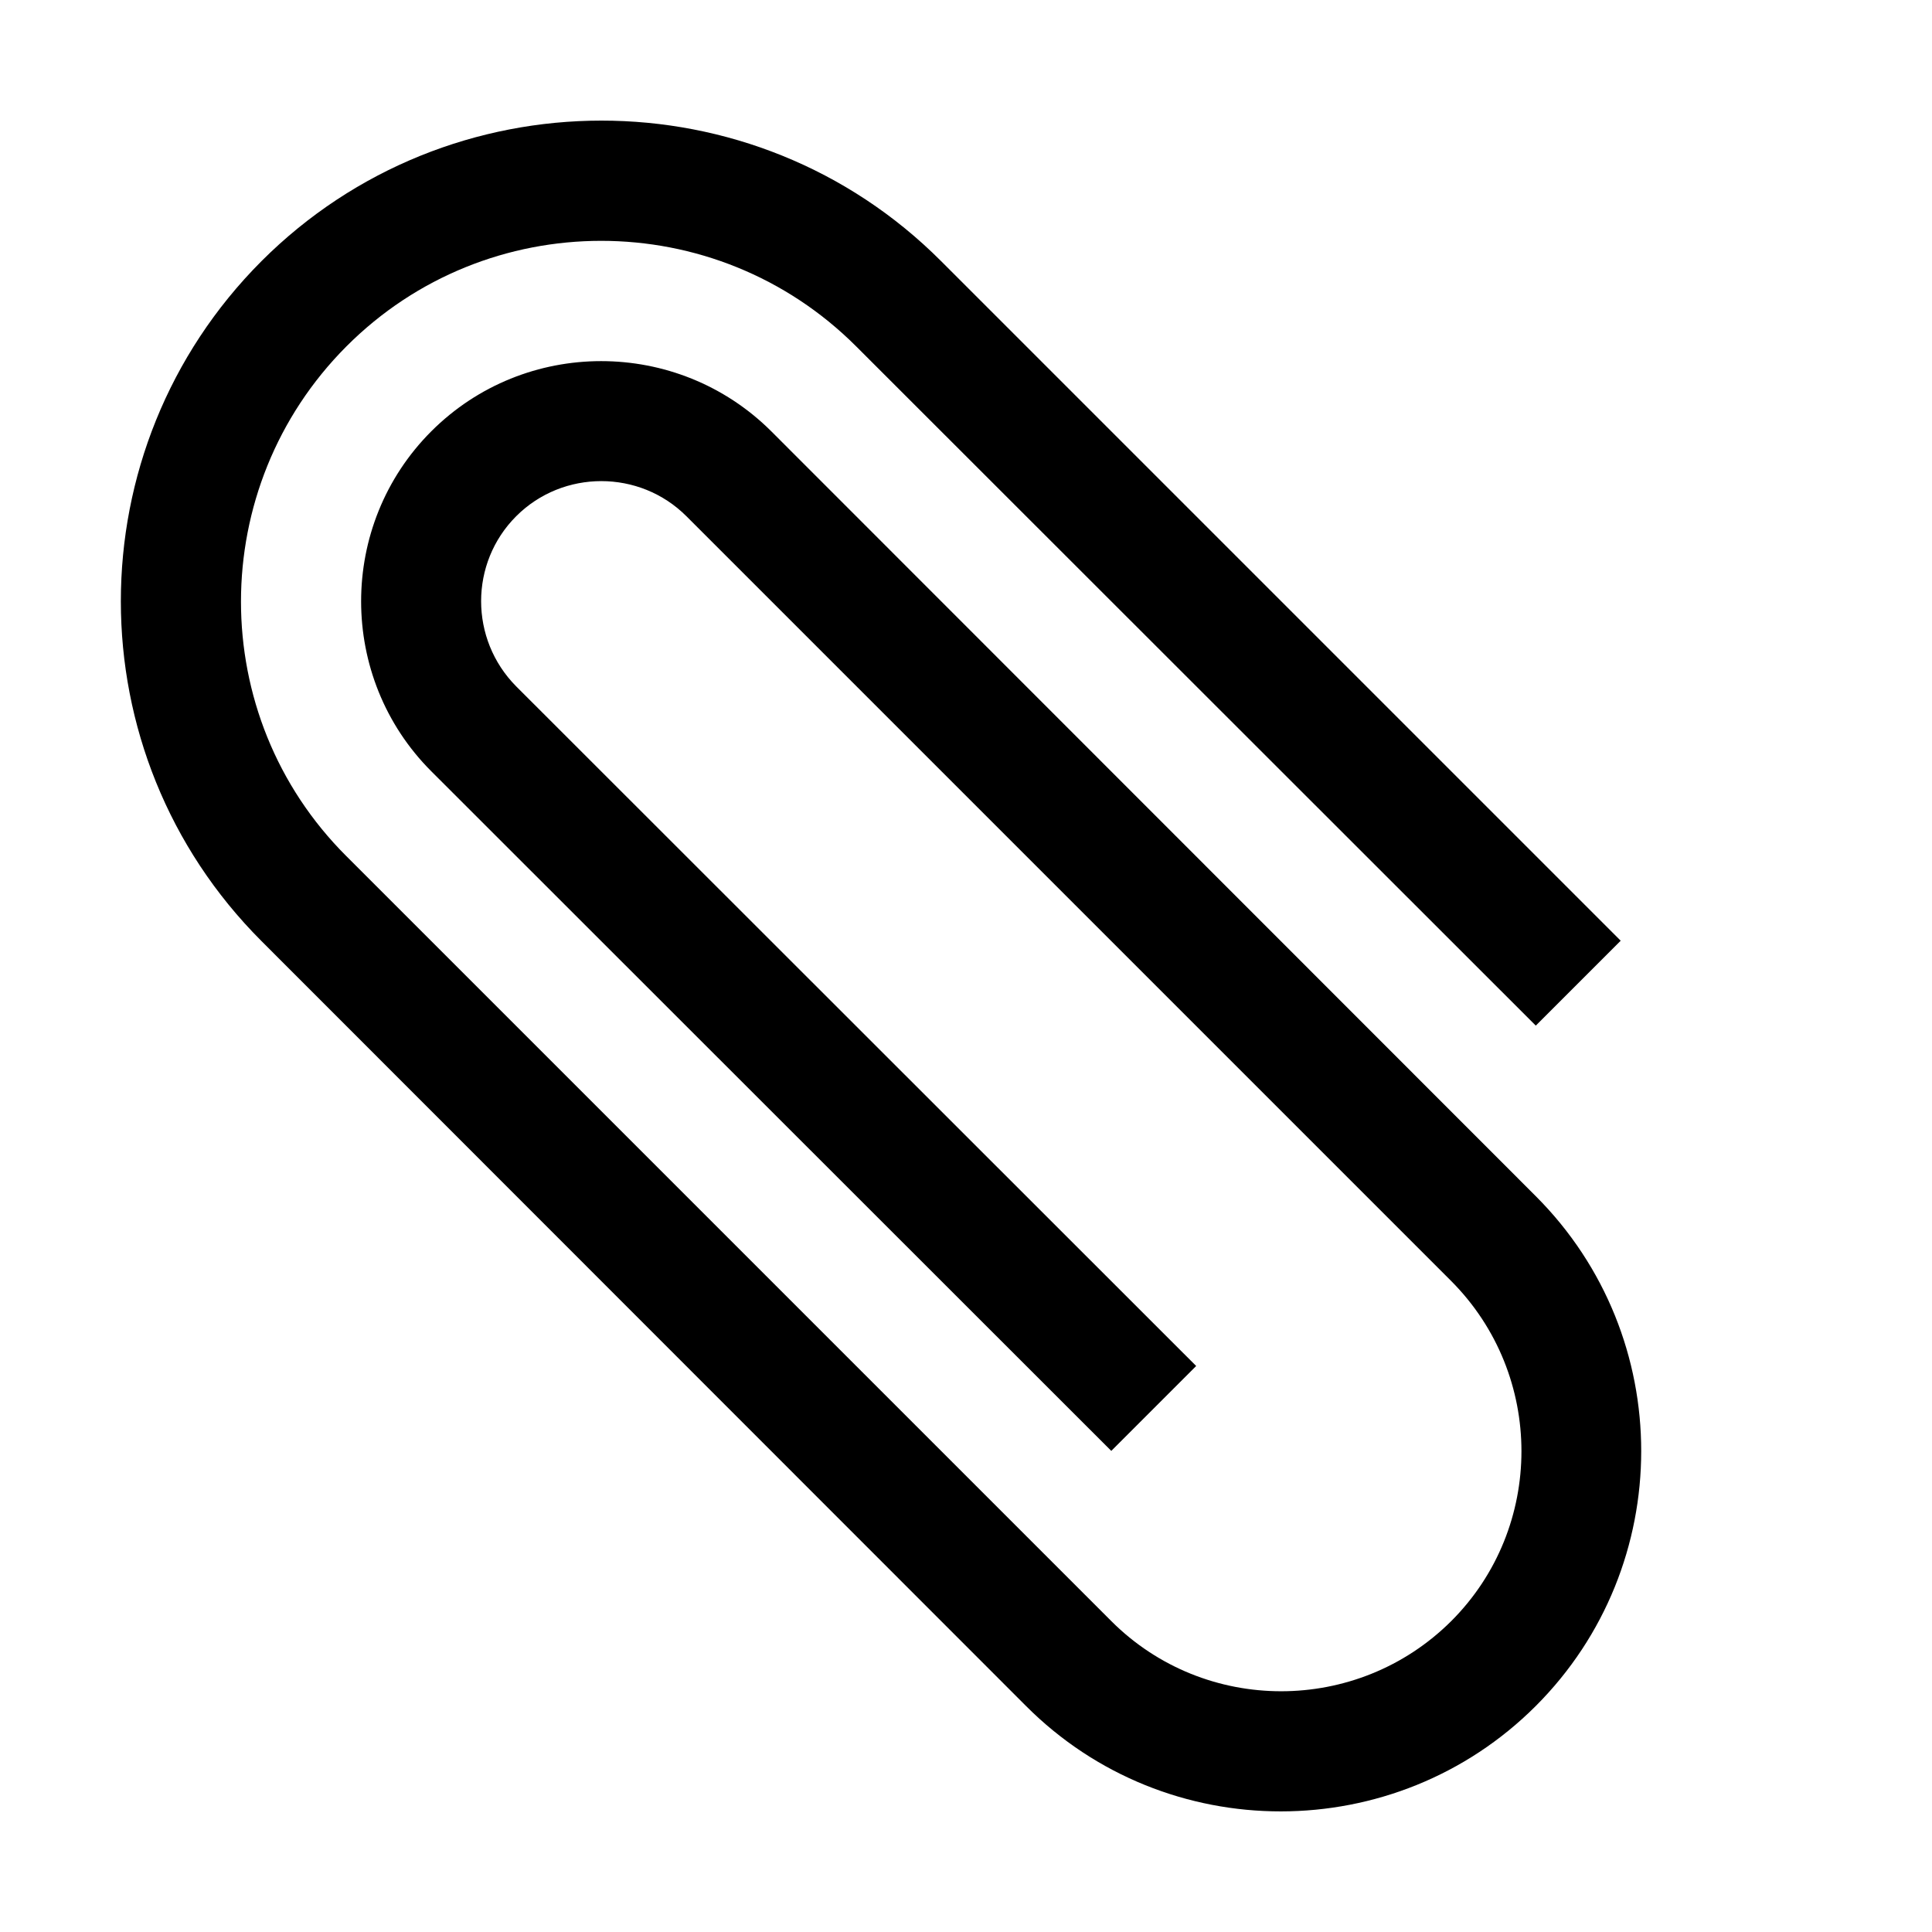
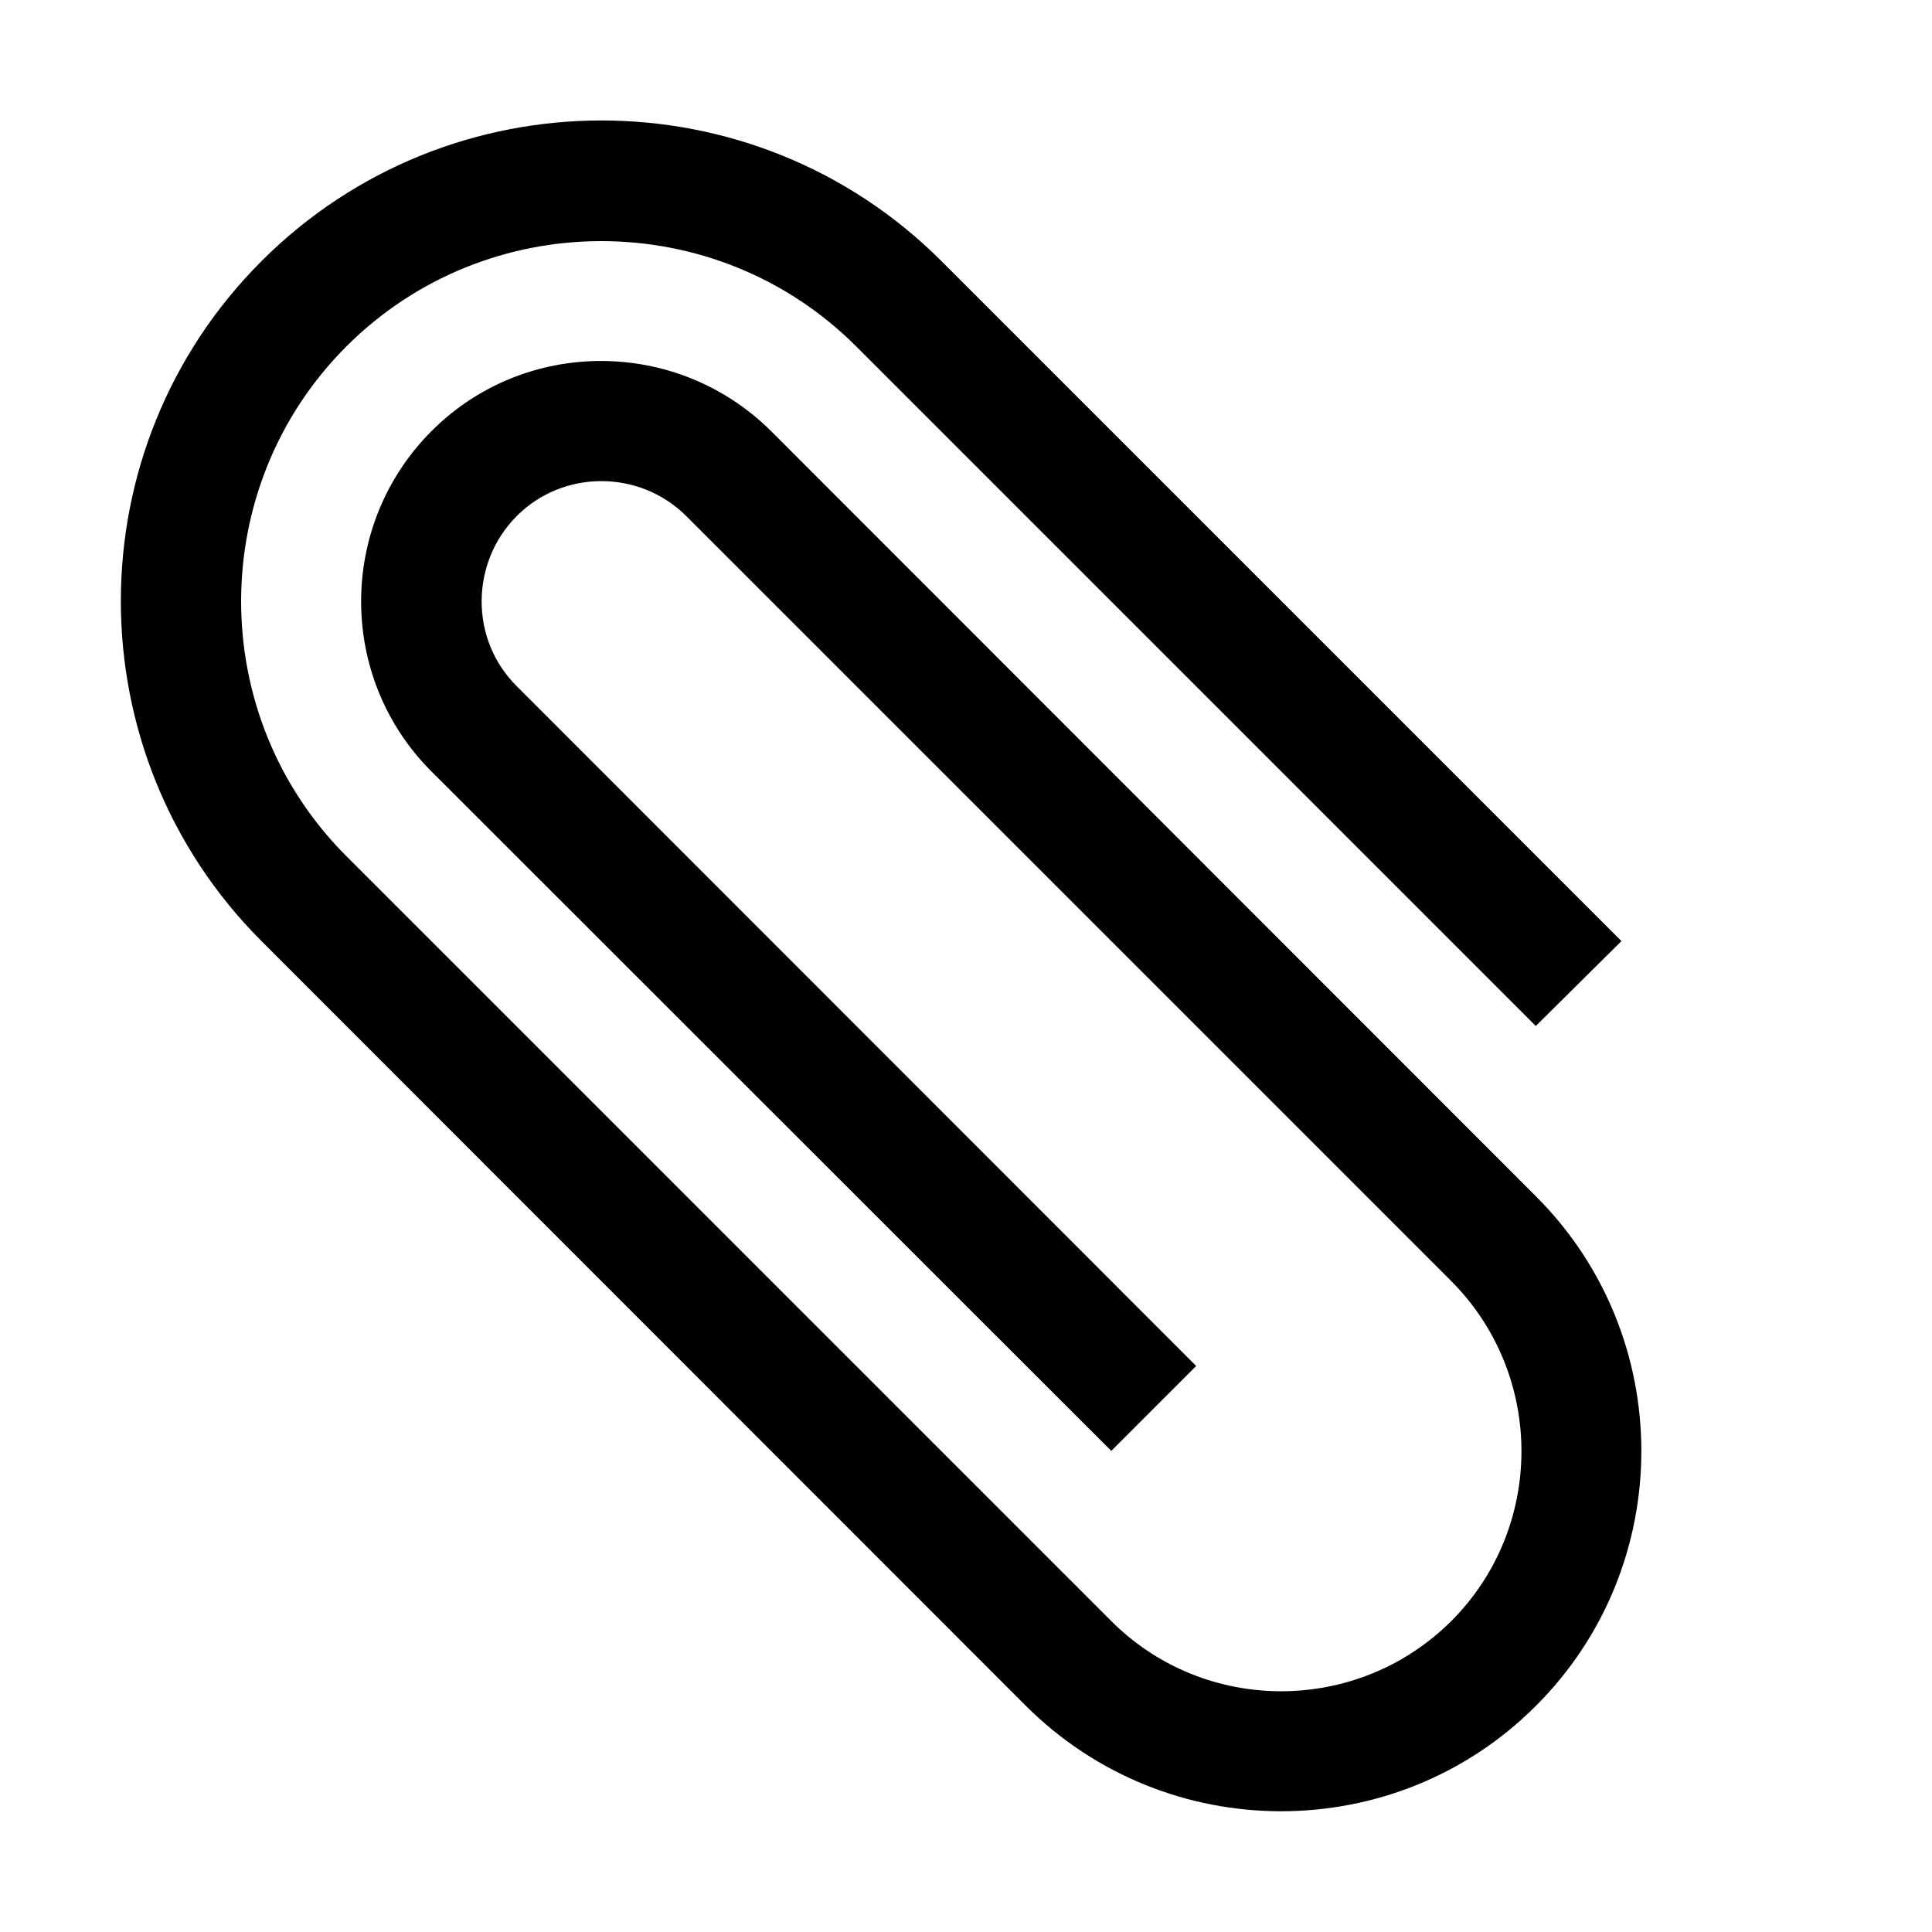
- <svg xmlns="http://www.w3.org/2000/svg" version="1.1" id="Layer_1" x="0px" y="0px" viewBox="0 0 512 512" enable-background="new 0 0 512 512" xml:space="preserve">
-   <path d="M69.3,69.2c49.6-49.6,130.5-49.7,180.1,0l180.1,180.1l-22.5,22.5L226.9,91.8c-37.3-37.3-97.9-37.3-135.1,0  s-37.3,97.9,0,135.1l202.7,202.7c24.8,24.8,65.2,24.8,90.1,0c24.8-24.8,24.8-65.2,0-90.1L181.9,136.8c-12.4-12.4-32.7-12.4-45.1,0  c-12.4,12.4-12.4,32.6,0,45.1L317,362l-22.5,22.5L114.3,204.4c-24.8-24.8-24.8-65.3,0-90.1s65.2-24.8,90.1,0L407,317  c37.3,37.3,37.2,97.9,0,135.1s-97.9,37.3-135.1,0L69.3,249.4C19.6,199.7,19.6,119,69.3,69.2L69.3,69.2z" />
+ <svg xmlns="http://www.w3.org/2000/svg" version="1.1" id="Layer_1" x="0px" y="0px" viewBox="0 0 512 512" style="enable-background:new 0 0 512 512;" xml:space="preserve">
+   <path d="M407,452.1C388.4,470.7,364,480,339.5,480s-48.9-9.3-67.6-27.9L69.3,249.4c-49.7-49.7-49.7-130.5,0-180.2  s130.5-49.7,180.2,0l180.2,180.2L407,271.9L226.9,91.8c-37.2-37.2-97.9-37.2-135.1,0c-37.2,37.2-37.2,97.9,0,135.1l202.7,202.7  c24.8,24.8,65.2,24.8,90.1,0c24.8-24.8,24.8-65.2,0-90.1L181.9,136.8c-12.4-12.4-32.7-12.4-45,0s-12.4,32.7,0,45L317,362l-22.5,22.5  L114.3,204.4c-24.8-24.8-24.8-65.2,0-90.1s65.2-24.8,90.1,0L407,317C444.3,354.2,444.3,414.9,407,452.1z" />
</svg>
